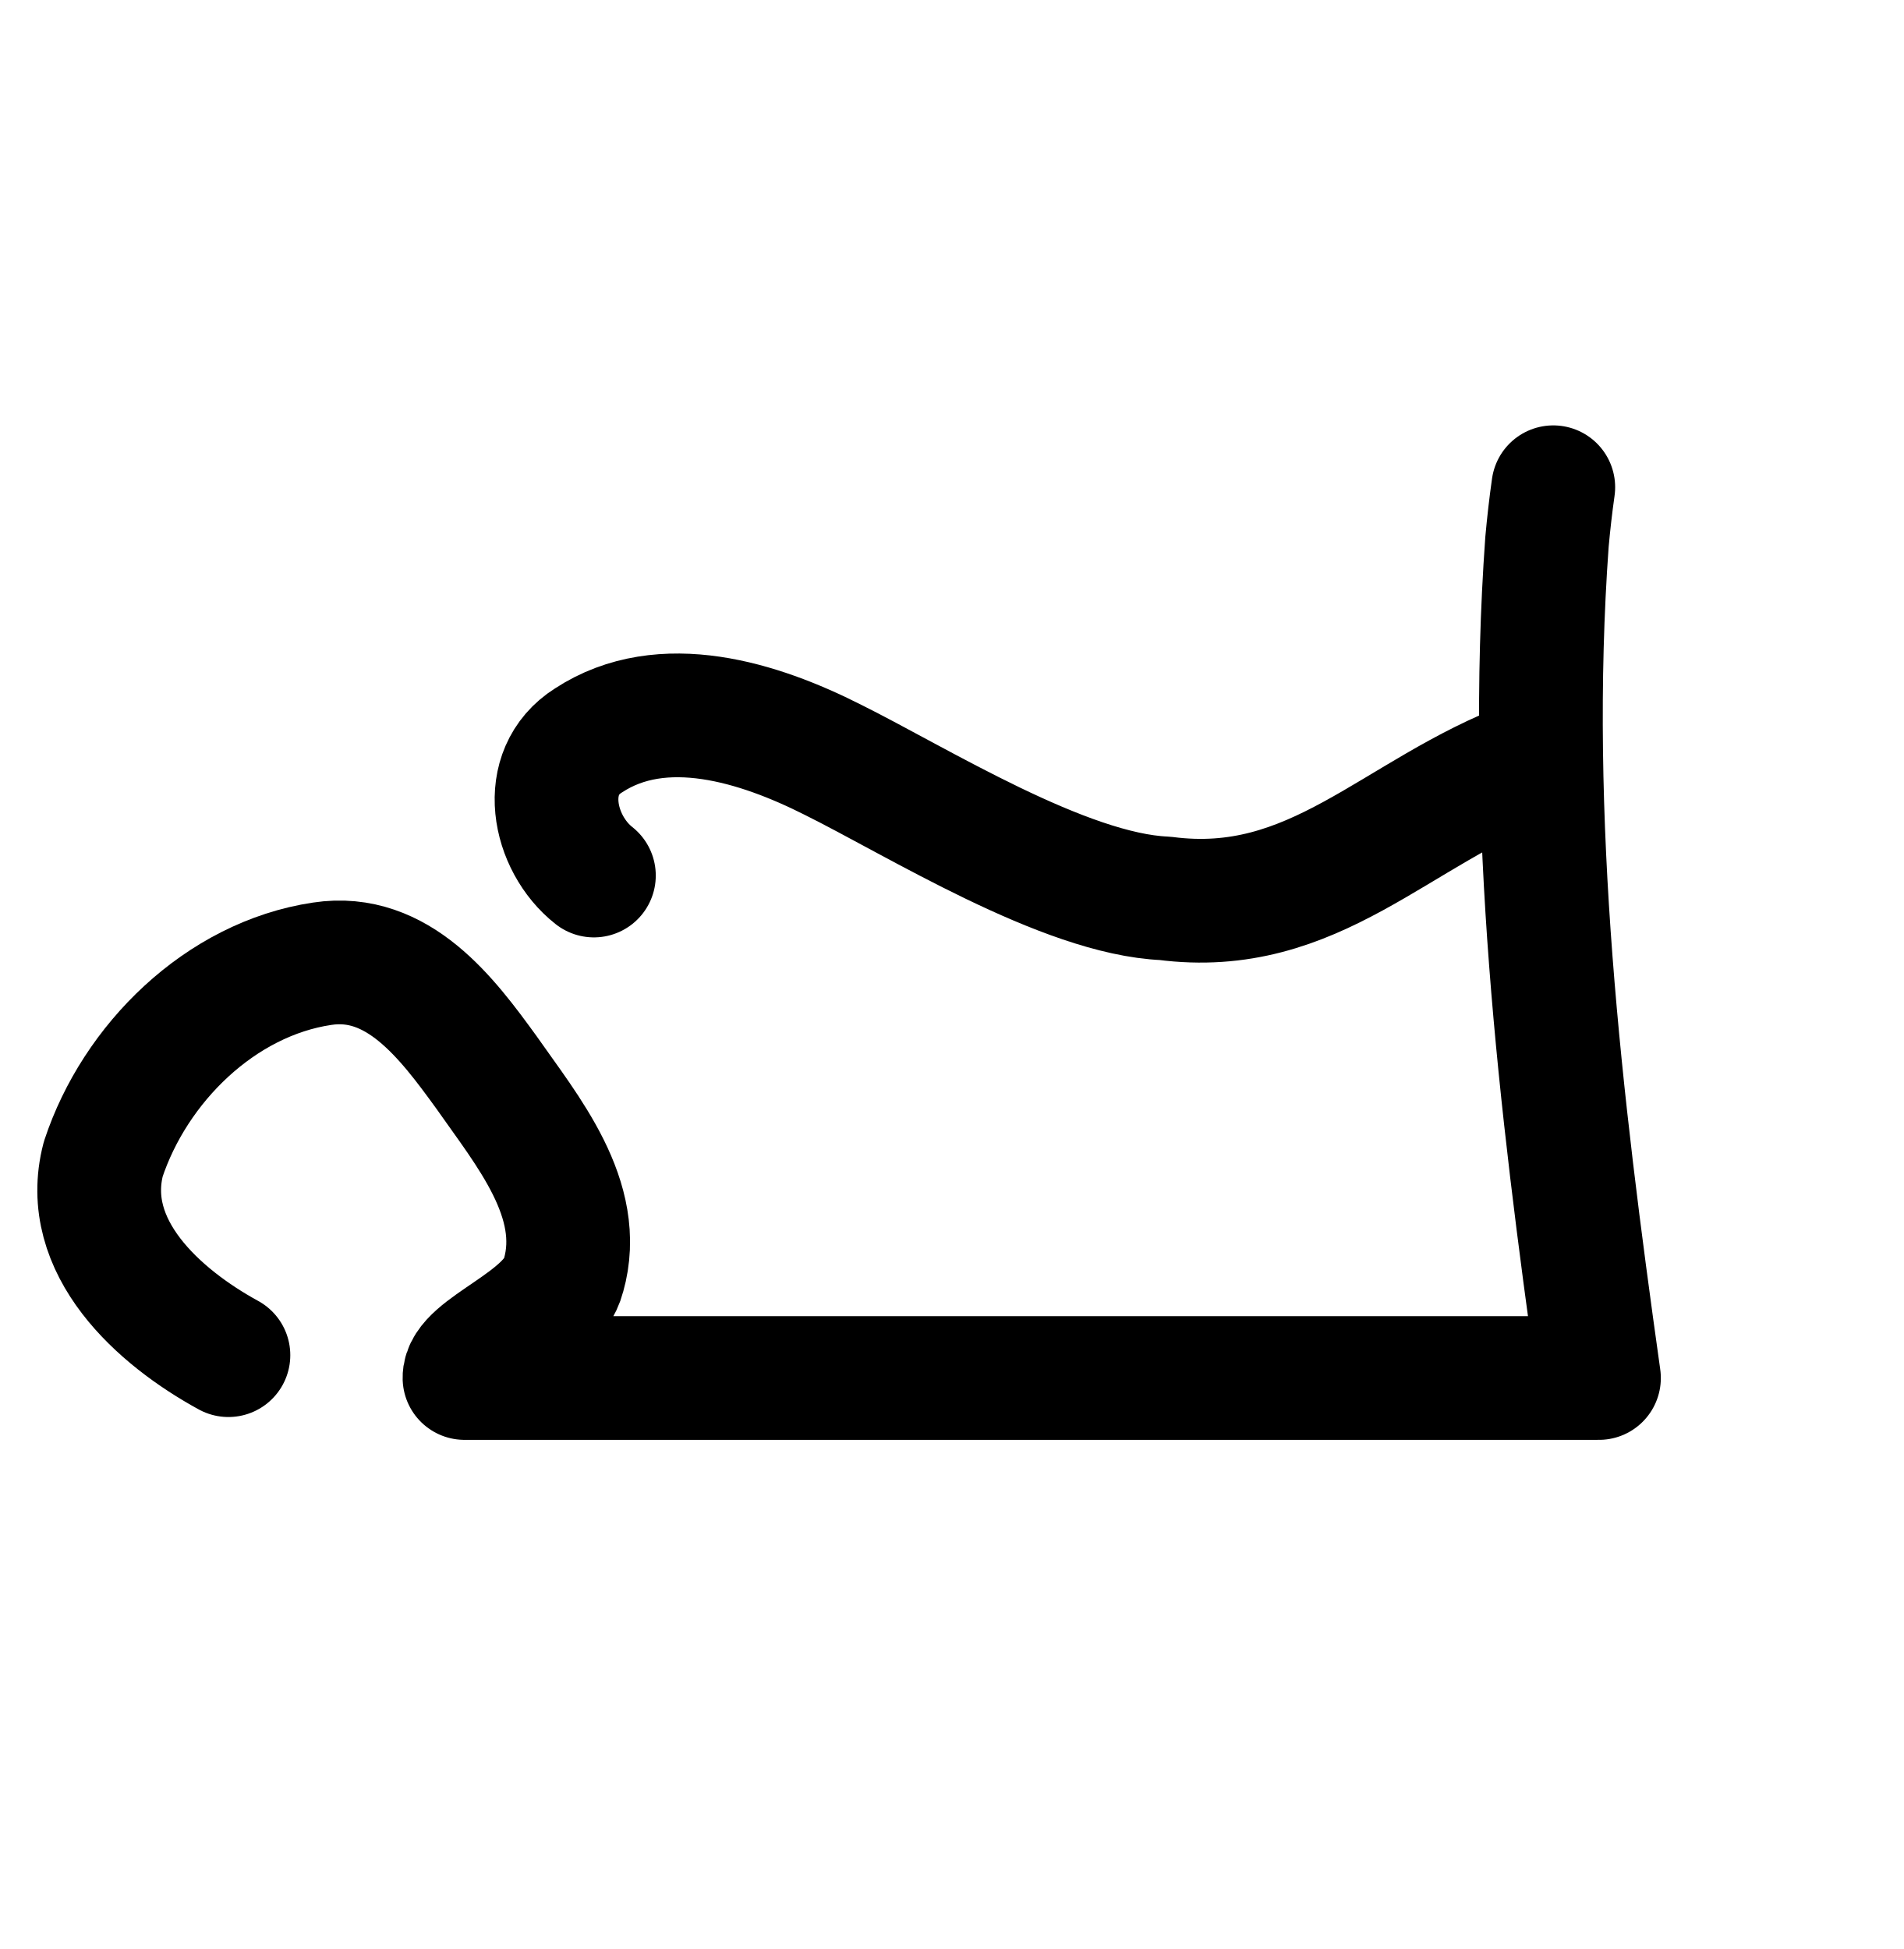
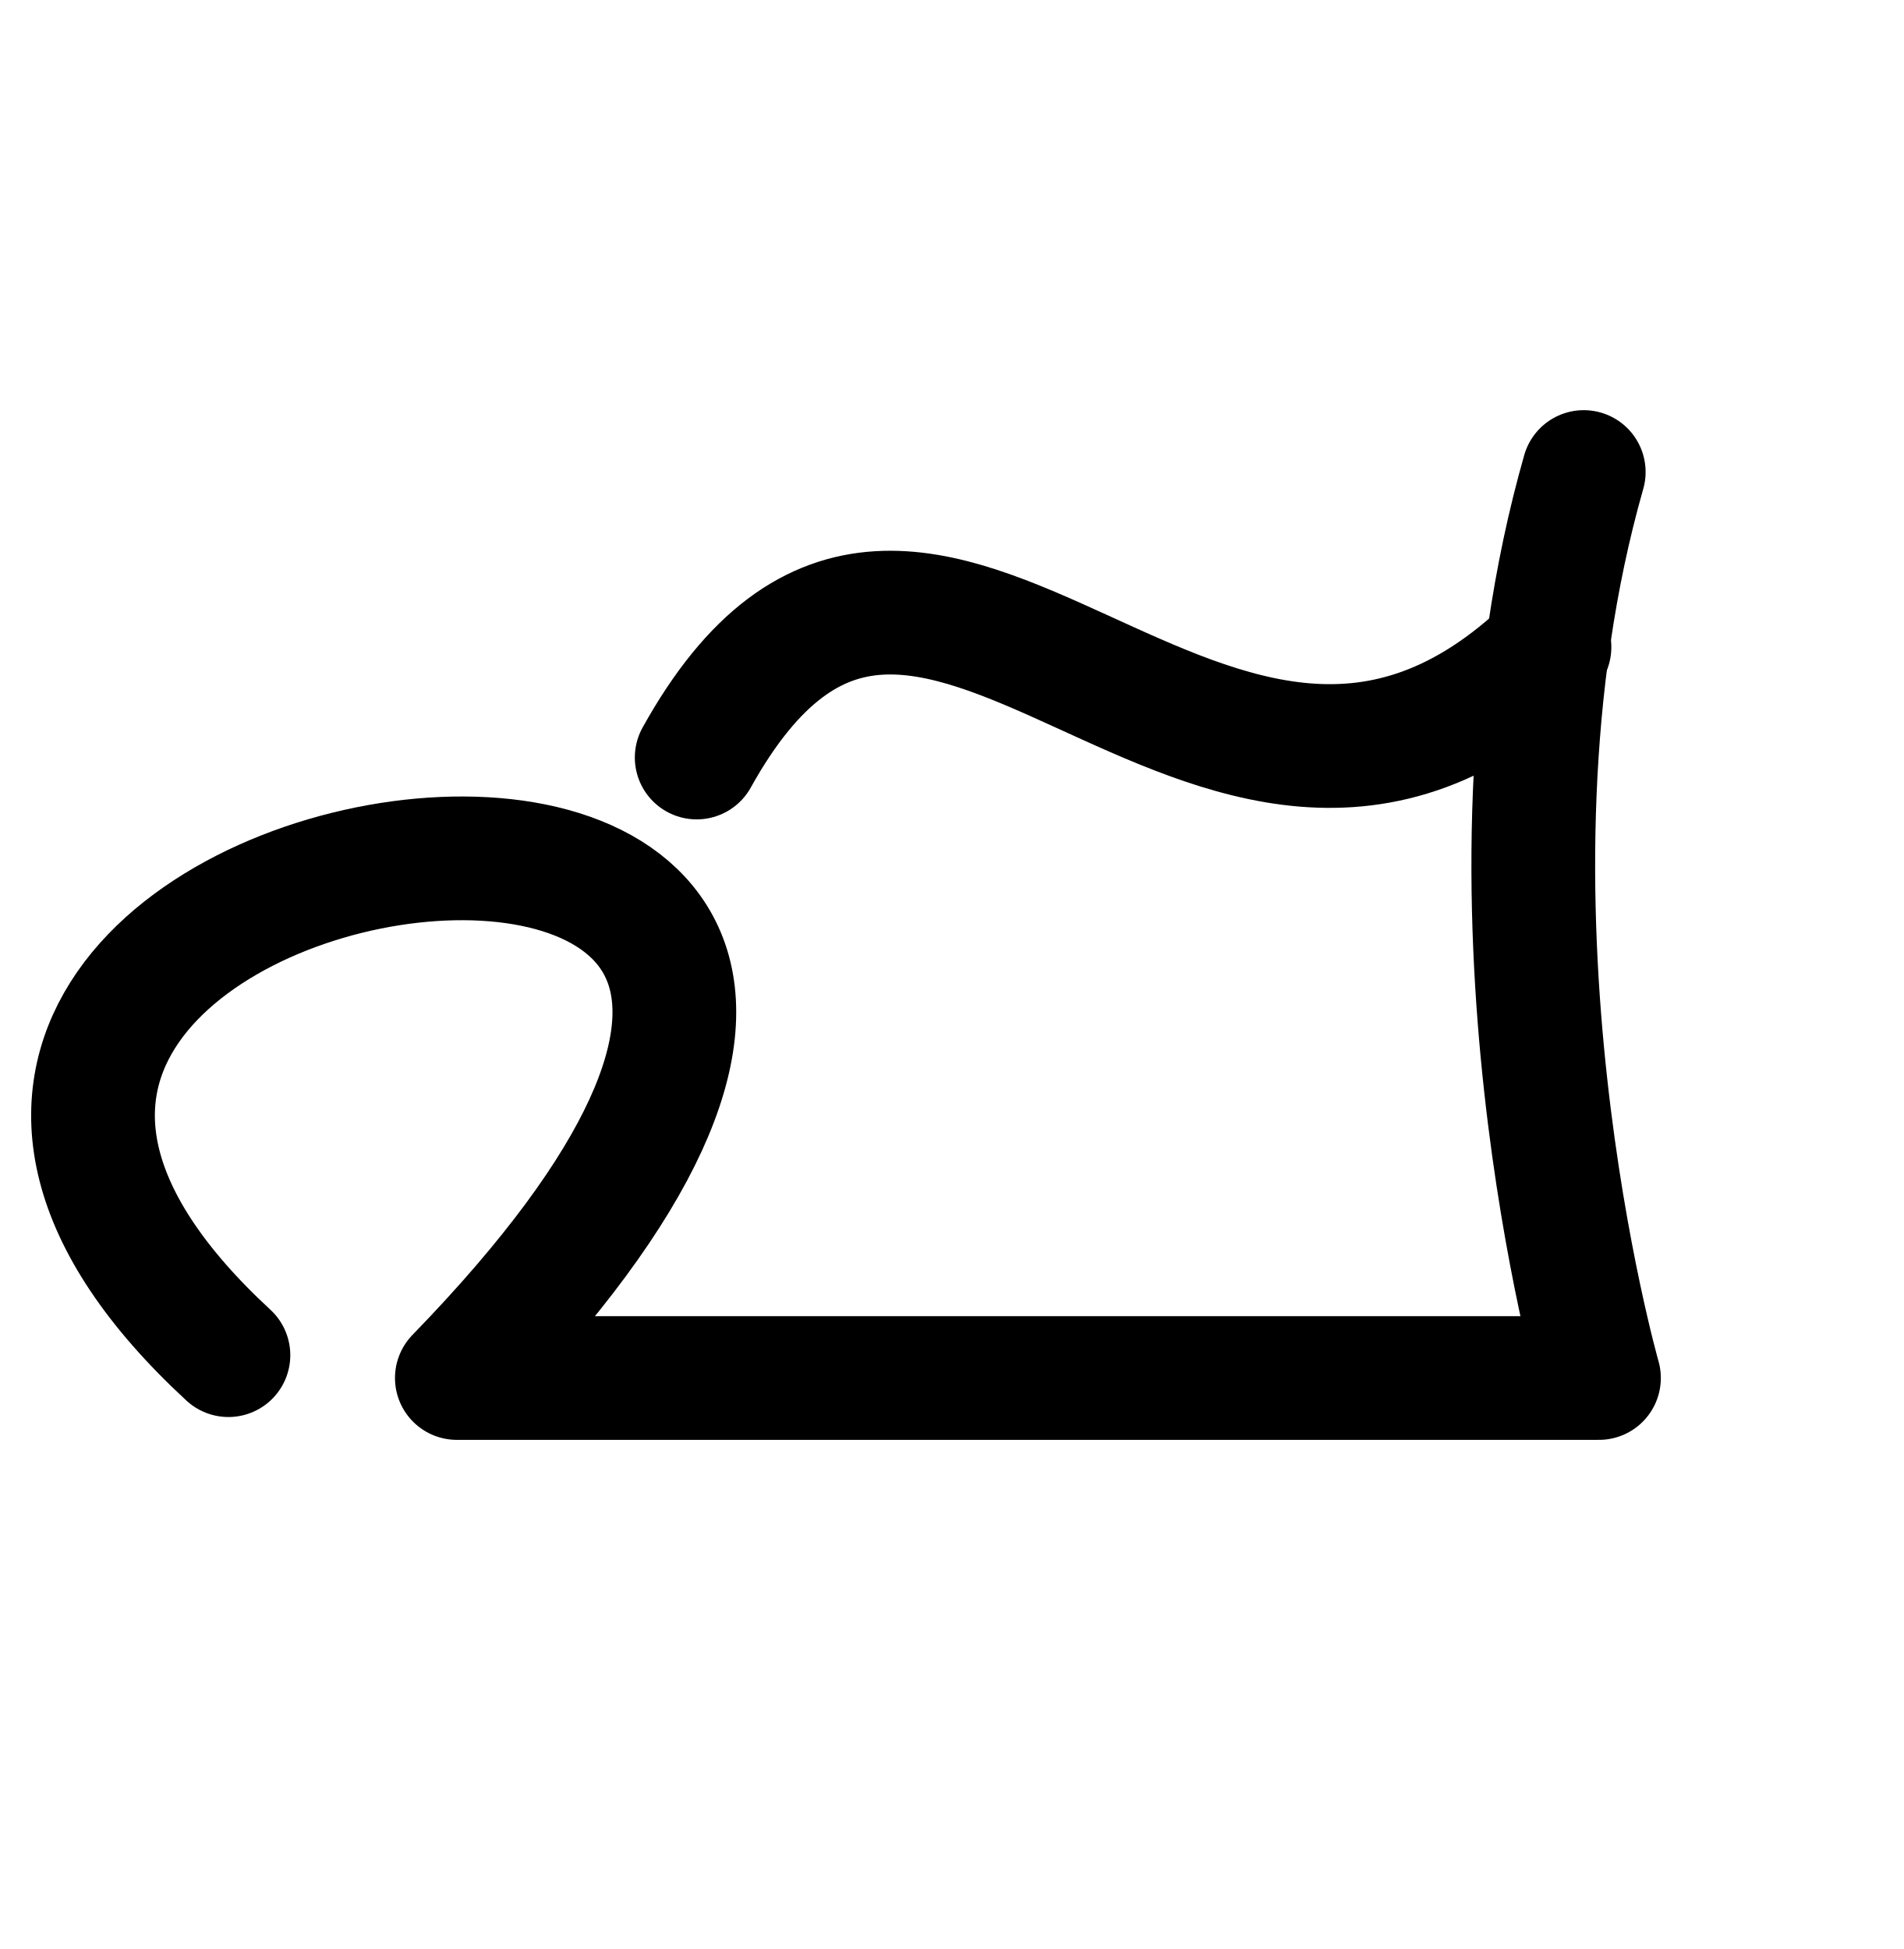
<svg xmlns="http://www.w3.org/2000/svg" width="2000" height="2048" id="svg2992" version="1.1">
  <defs id="defs5498">
    </defs>
  <g id="layer1" transform="translate(0,1048)">
-     <path style="fill:none;stroke:#000000;stroke-width:130;stroke-linecap:round;stroke-linejoin:round;stroke-miterlimit:4;stroke-opacity:1;stroke-dasharray:none" d="M 240,376 C 166.99,336.091 84.367,262.552 108.482,169.994 141.693,69.485 231.406,-19.338 338.496,-35.305 418.12,-47.446 469.877,21.988 510.962,78.639 553.712,139.898 614.797,212.284 592.061,292.235 579.518,341.488 487.155,368.316 488.046,400 c 397.318,0 794.636,0 1191.954,0 -40.893,-290.49 -75.797,-584.969 -54.622,-878.648 1.745,-19.167 3.902,-38.298 6.622,-57.352" id="path4245" />
-     <path style="fill:none;stroke:#000000;stroke-width:130;stroke-linecap:round;stroke-linejoin:round;stroke-miterlimit:4;stroke-opacity:1;stroke-dasharray:none" d="m 624,-128 c -43.188,-33.926 -58.522,-108.763 -5.708,-141.953 78.033,-51.148 179.646,-18.577 256.129,19.976 C 963.696,-205.693 1118.202,-108.478 1224,-104 c 157.182,20.522 242.127,-90.998 384,-144" id="path4266" />
+     <path style="fill:none;stroke:#000000;stroke-width:130;stroke-linecap:round;stroke-linejoin:round;stroke-miterlimit:4;stroke-dasharray:none;stroke-opacity:1" d="m 240,1424 c -624,-576 1056,-816 240,24 l 1200,0 c 0,0 -144,-504 -16,-952" id="path4245" transform="translate(0,-1048)" />
+     <path style="fill:none;fill-rule:evenodd;stroke:#000000;stroke-width:130;stroke-linecap:round;stroke-linejoin:round;stroke-miterlimit:4;stroke-dasharray:none;stroke-opacity:1" d="m 732,-252 c 240,-432 538.887,228.799 896,-116" id="path10792" />
  </g>
</svg>
